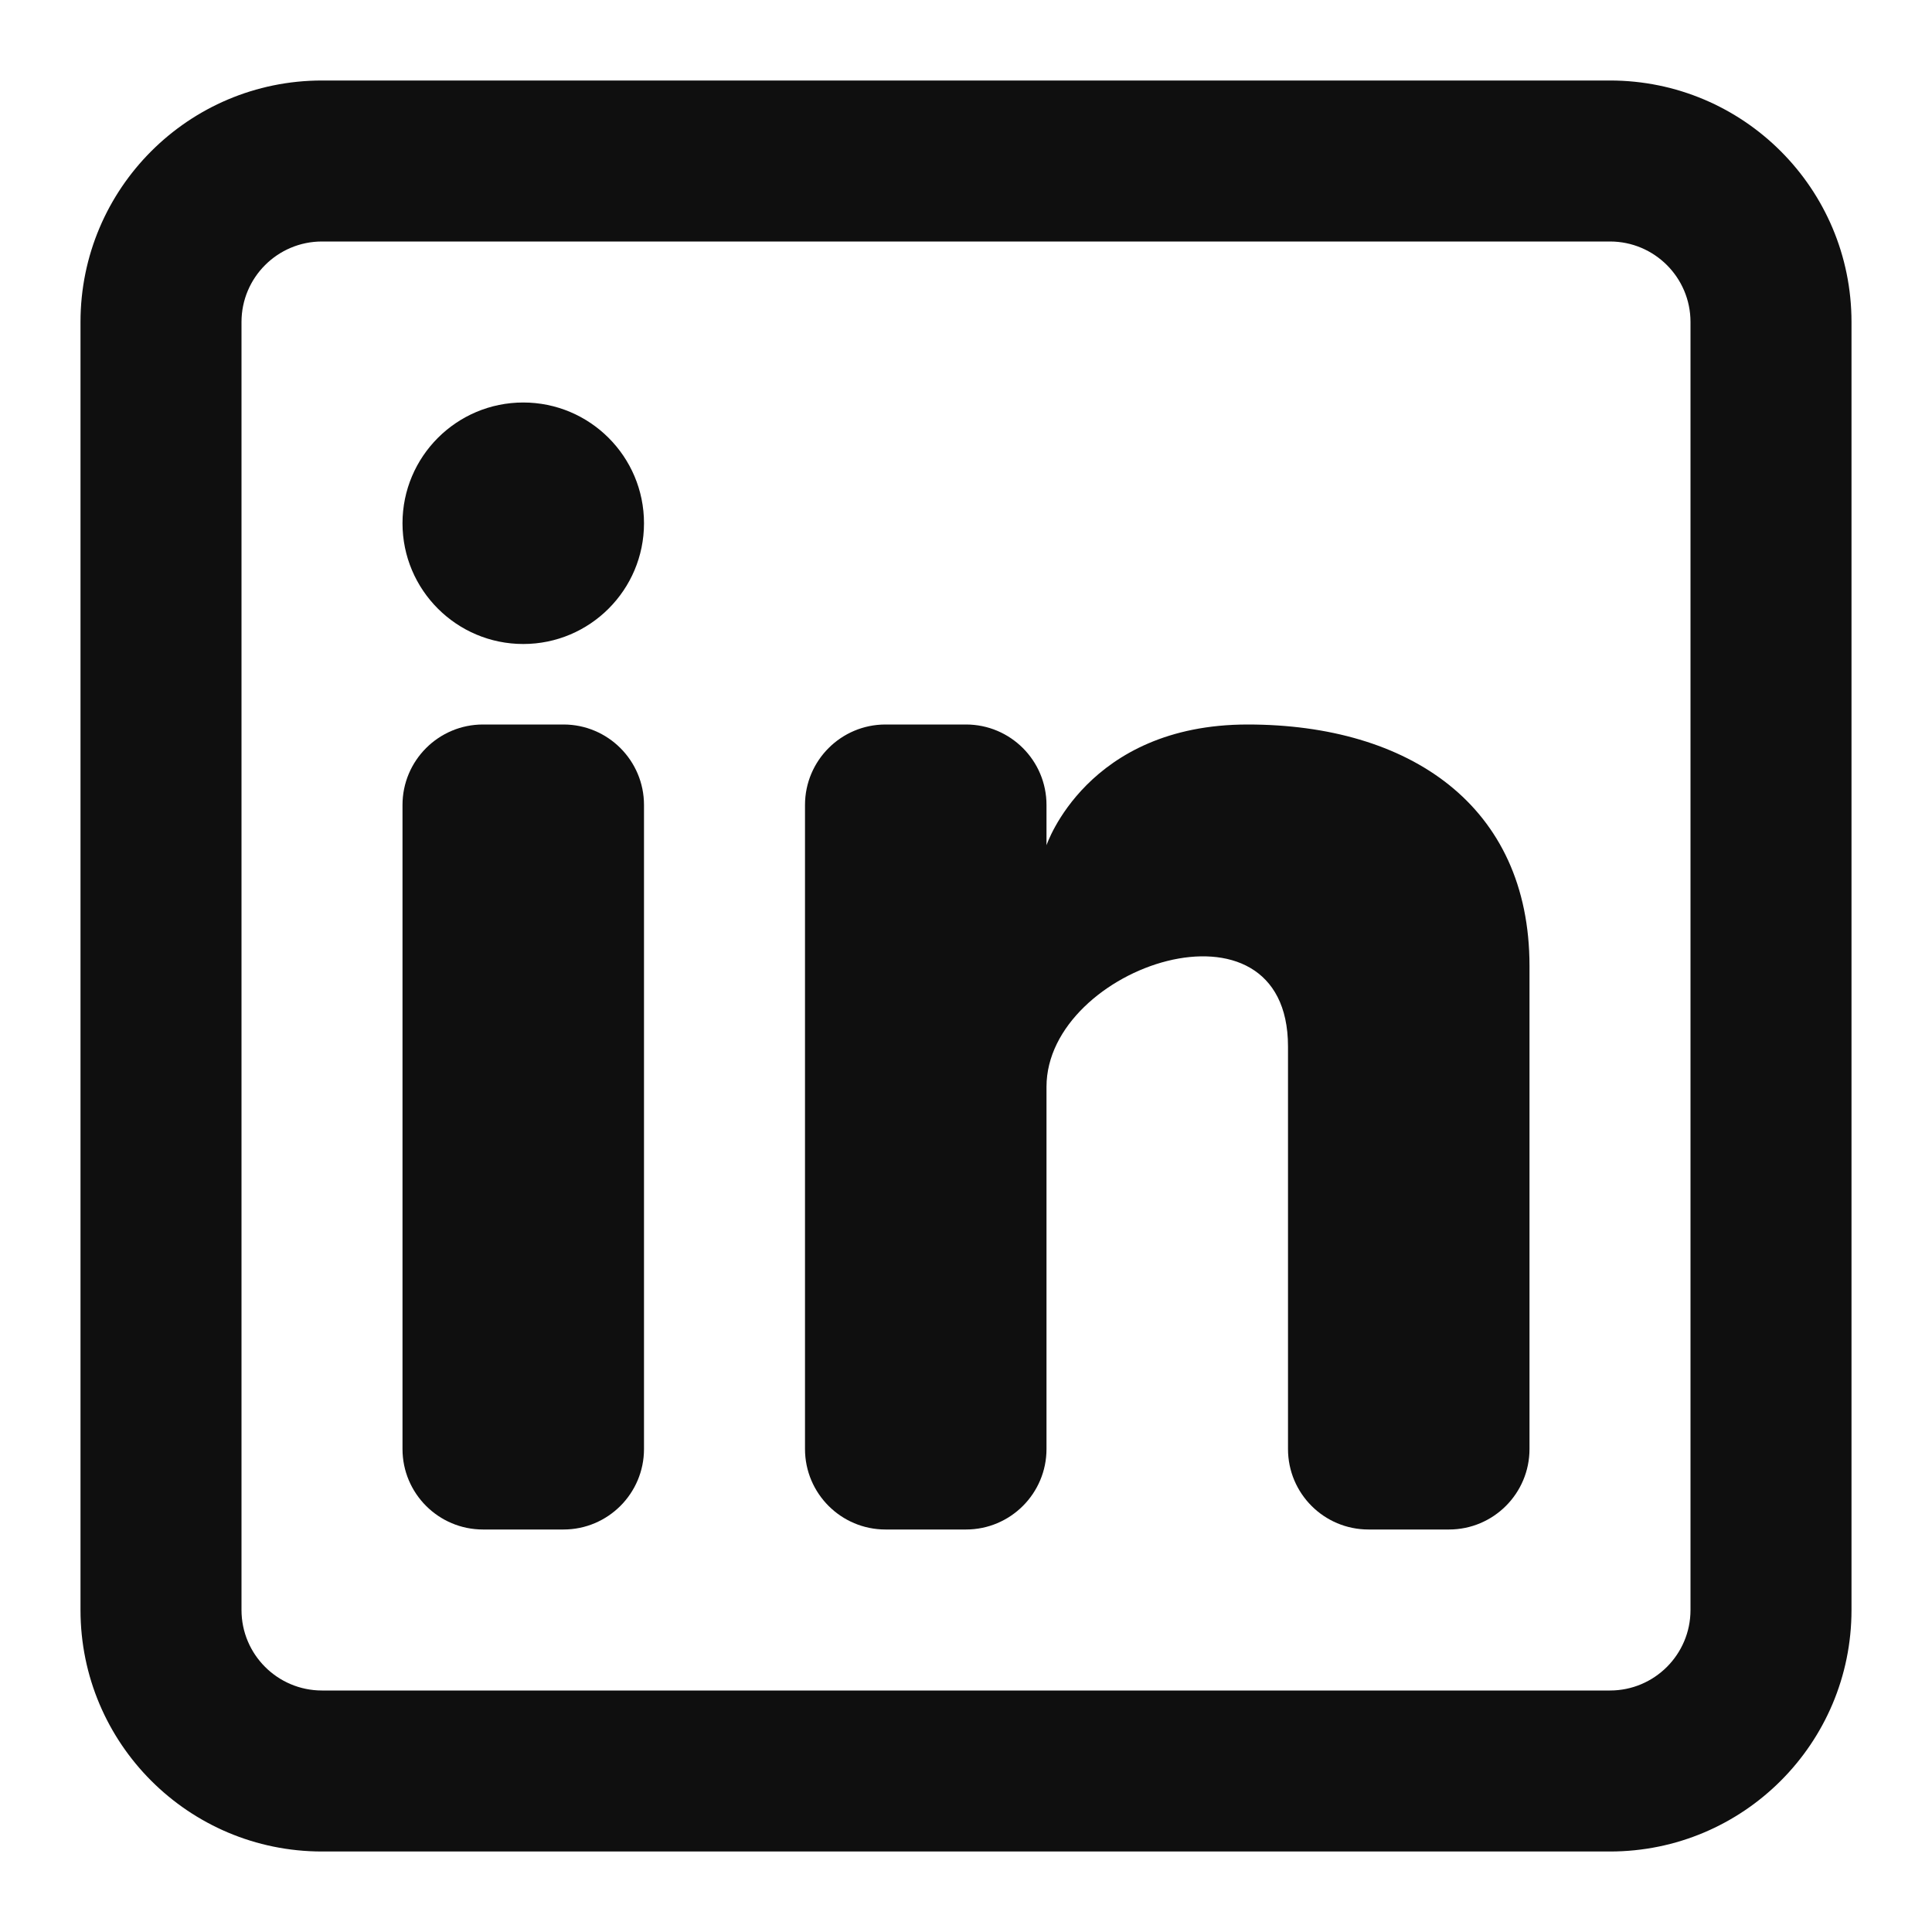
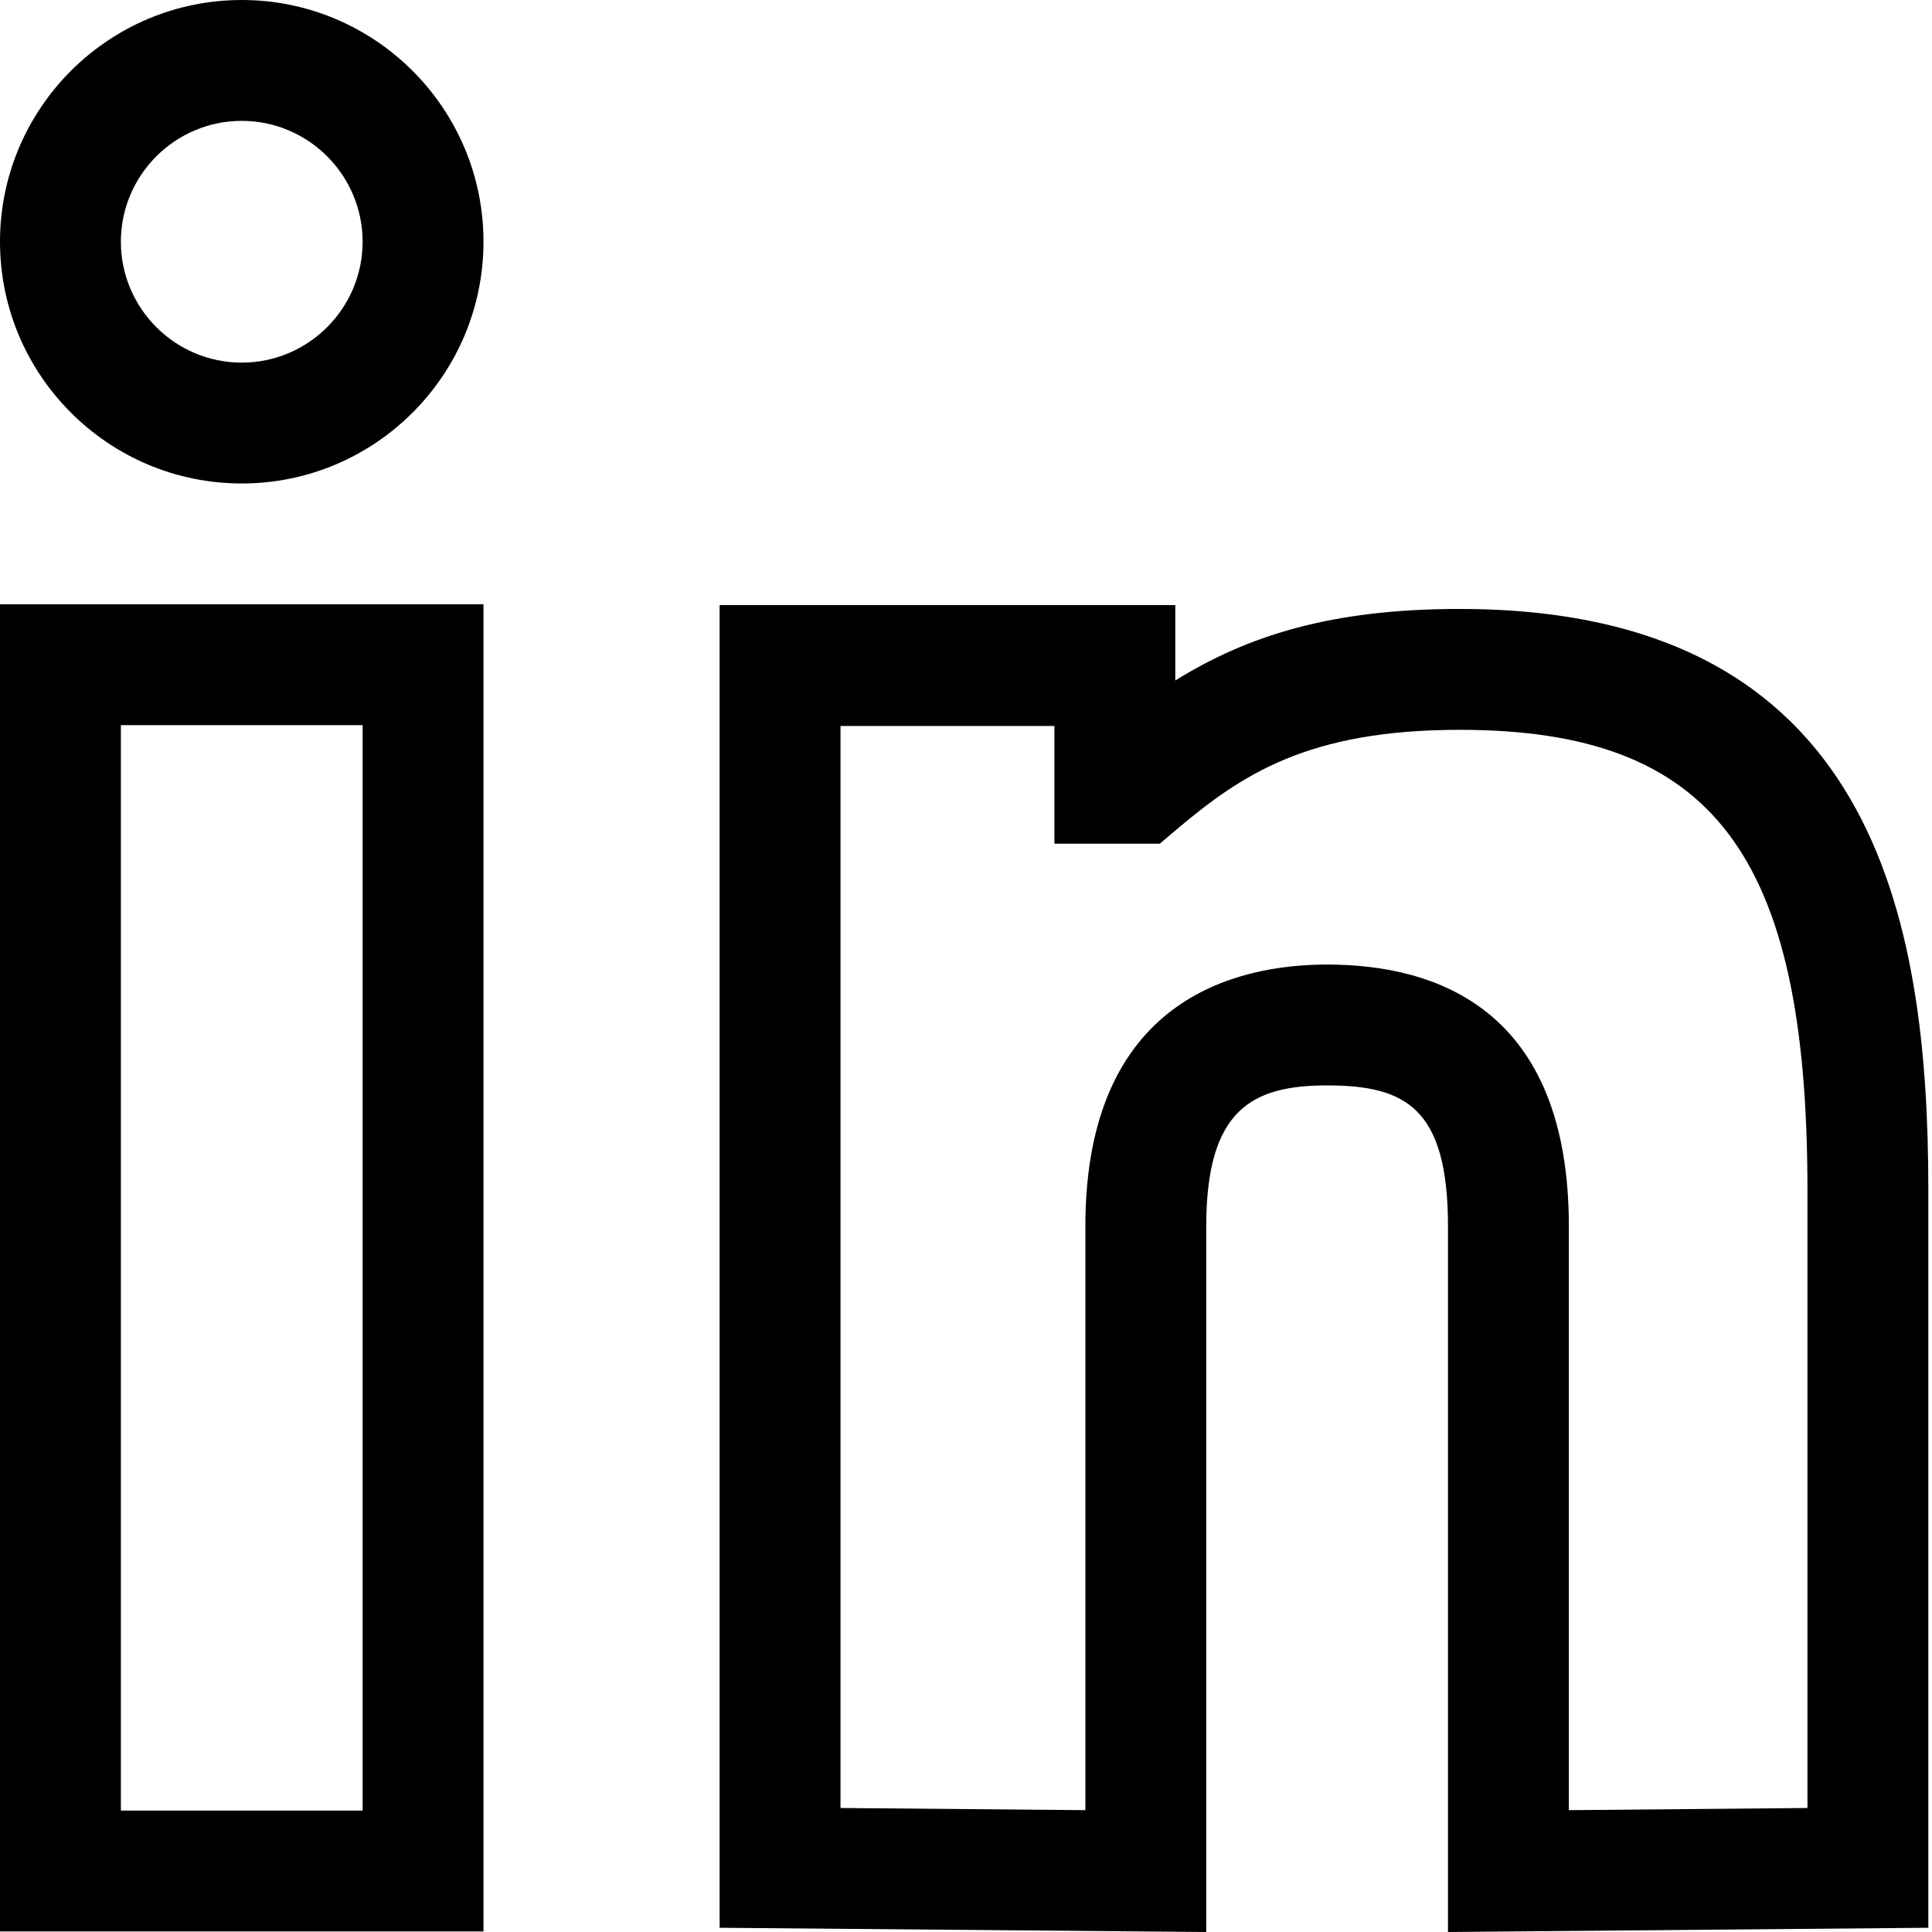
- <svg xmlns="http://www.w3.org/2000/svg" width="800px" height="800px" viewBox="0 0 24 24" fill="none">
-   <path d="M6.5 8C7.328 8 8 7.328 8 6.5C8 5.672 7.328 5 6.5 5C5.672 5 5 5.672 5 6.5C5 7.328 5.672 8 6.5 8Z" fill="#0F0F0F" />
-   <path d="M5 10C5 9.448 5.448 9 6 9H7C7.552 9 8 9.448 8 10V18C8 18.552 7.552 19 7 19H6C5.448 19 5 18.552 5 18V10Z" fill="#0F0F0F" />
-   <path d="M11 19H12C12.552 19 13 18.552 13 18V13.5C13 12 16 11 16 13V18C16 18.553 16.448 19 17 19H18C18.552 19 19 18.552 19 18V12C19 10 17.5 9 15.5 9C13.5 9 13 10.5 13 10.5V10C13 9.448 12.552 9 12 9H11C10.448 9 10 9.448 10 10V18C10 18.552 10.448 19 11 19Z" fill="#0F0F0F" />
-   <path fill-rule="evenodd" clip-rule="evenodd" d="M20 1C21.657 1 23 2.343 23 4V20C23 21.657 21.657 23 20 23H4C2.343 23 1 21.657 1 20V4C1 2.343 2.343 1 4 1H20ZM20 3C20.552 3 21 3.448 21 4V20C21 20.552 20.552 21 20 21H4C3.448 21 3 20.552 3 20V4C3 3.448 3.448 3 4 3H20Z" fill="#0F0F0F" />
+ <svg xmlns="http://www.w3.org/2000/svg" fill="#000000" width="800px" height="800px" viewBox="0 0 1920 1920">
+   <path d="M1168 601.321v74.955c72.312-44.925 155.796-71.11 282.643-71.11 412.852 0 465.705 308.588 465.705 577.417v733.213L1438.991 1920v-701.261c0-117.718-42.162-140.06-120.12-140.06-74.114 0-120.12 23.423-120.12 140.06V1920l-483.604-4.204V601.32H1168Zm-687.52-.792v1318.918H0V600.53h480.48Zm-120.12 120.12H120.12v1078.678h240.24V720.65Zm687.52.792H835.267v1075.316l243.364 2.162v-580.18c0-226.427 150.51-260.18 240.24-260.18 109.55 0 240.24 45.165 240.24 260.18v580.18l237.117-2.162v-614.174c0-333.334-93.573-457.298-345.585-457.298-151.472 0-217.057 44.925-281.322 98.98l-16.696 14.173H1047.88V721.441ZM240.24 0c132.493 0 240.24 107.748 240.24 240.24 0 132.493-107.747 240.24-240.24 240.24C107.748 480.48 0 372.733 0 240.24 0 107.748 107.748 0 240.24 0Zm0 120.12c-66.186 0-120.12 53.934-120.12 120.12s53.934 120.12 120.12 120.12 120.12-53.934 120.12-120.12-53.934-120.12-120.12-120.12Z" fill-rule="evenodd" />
</svg>
